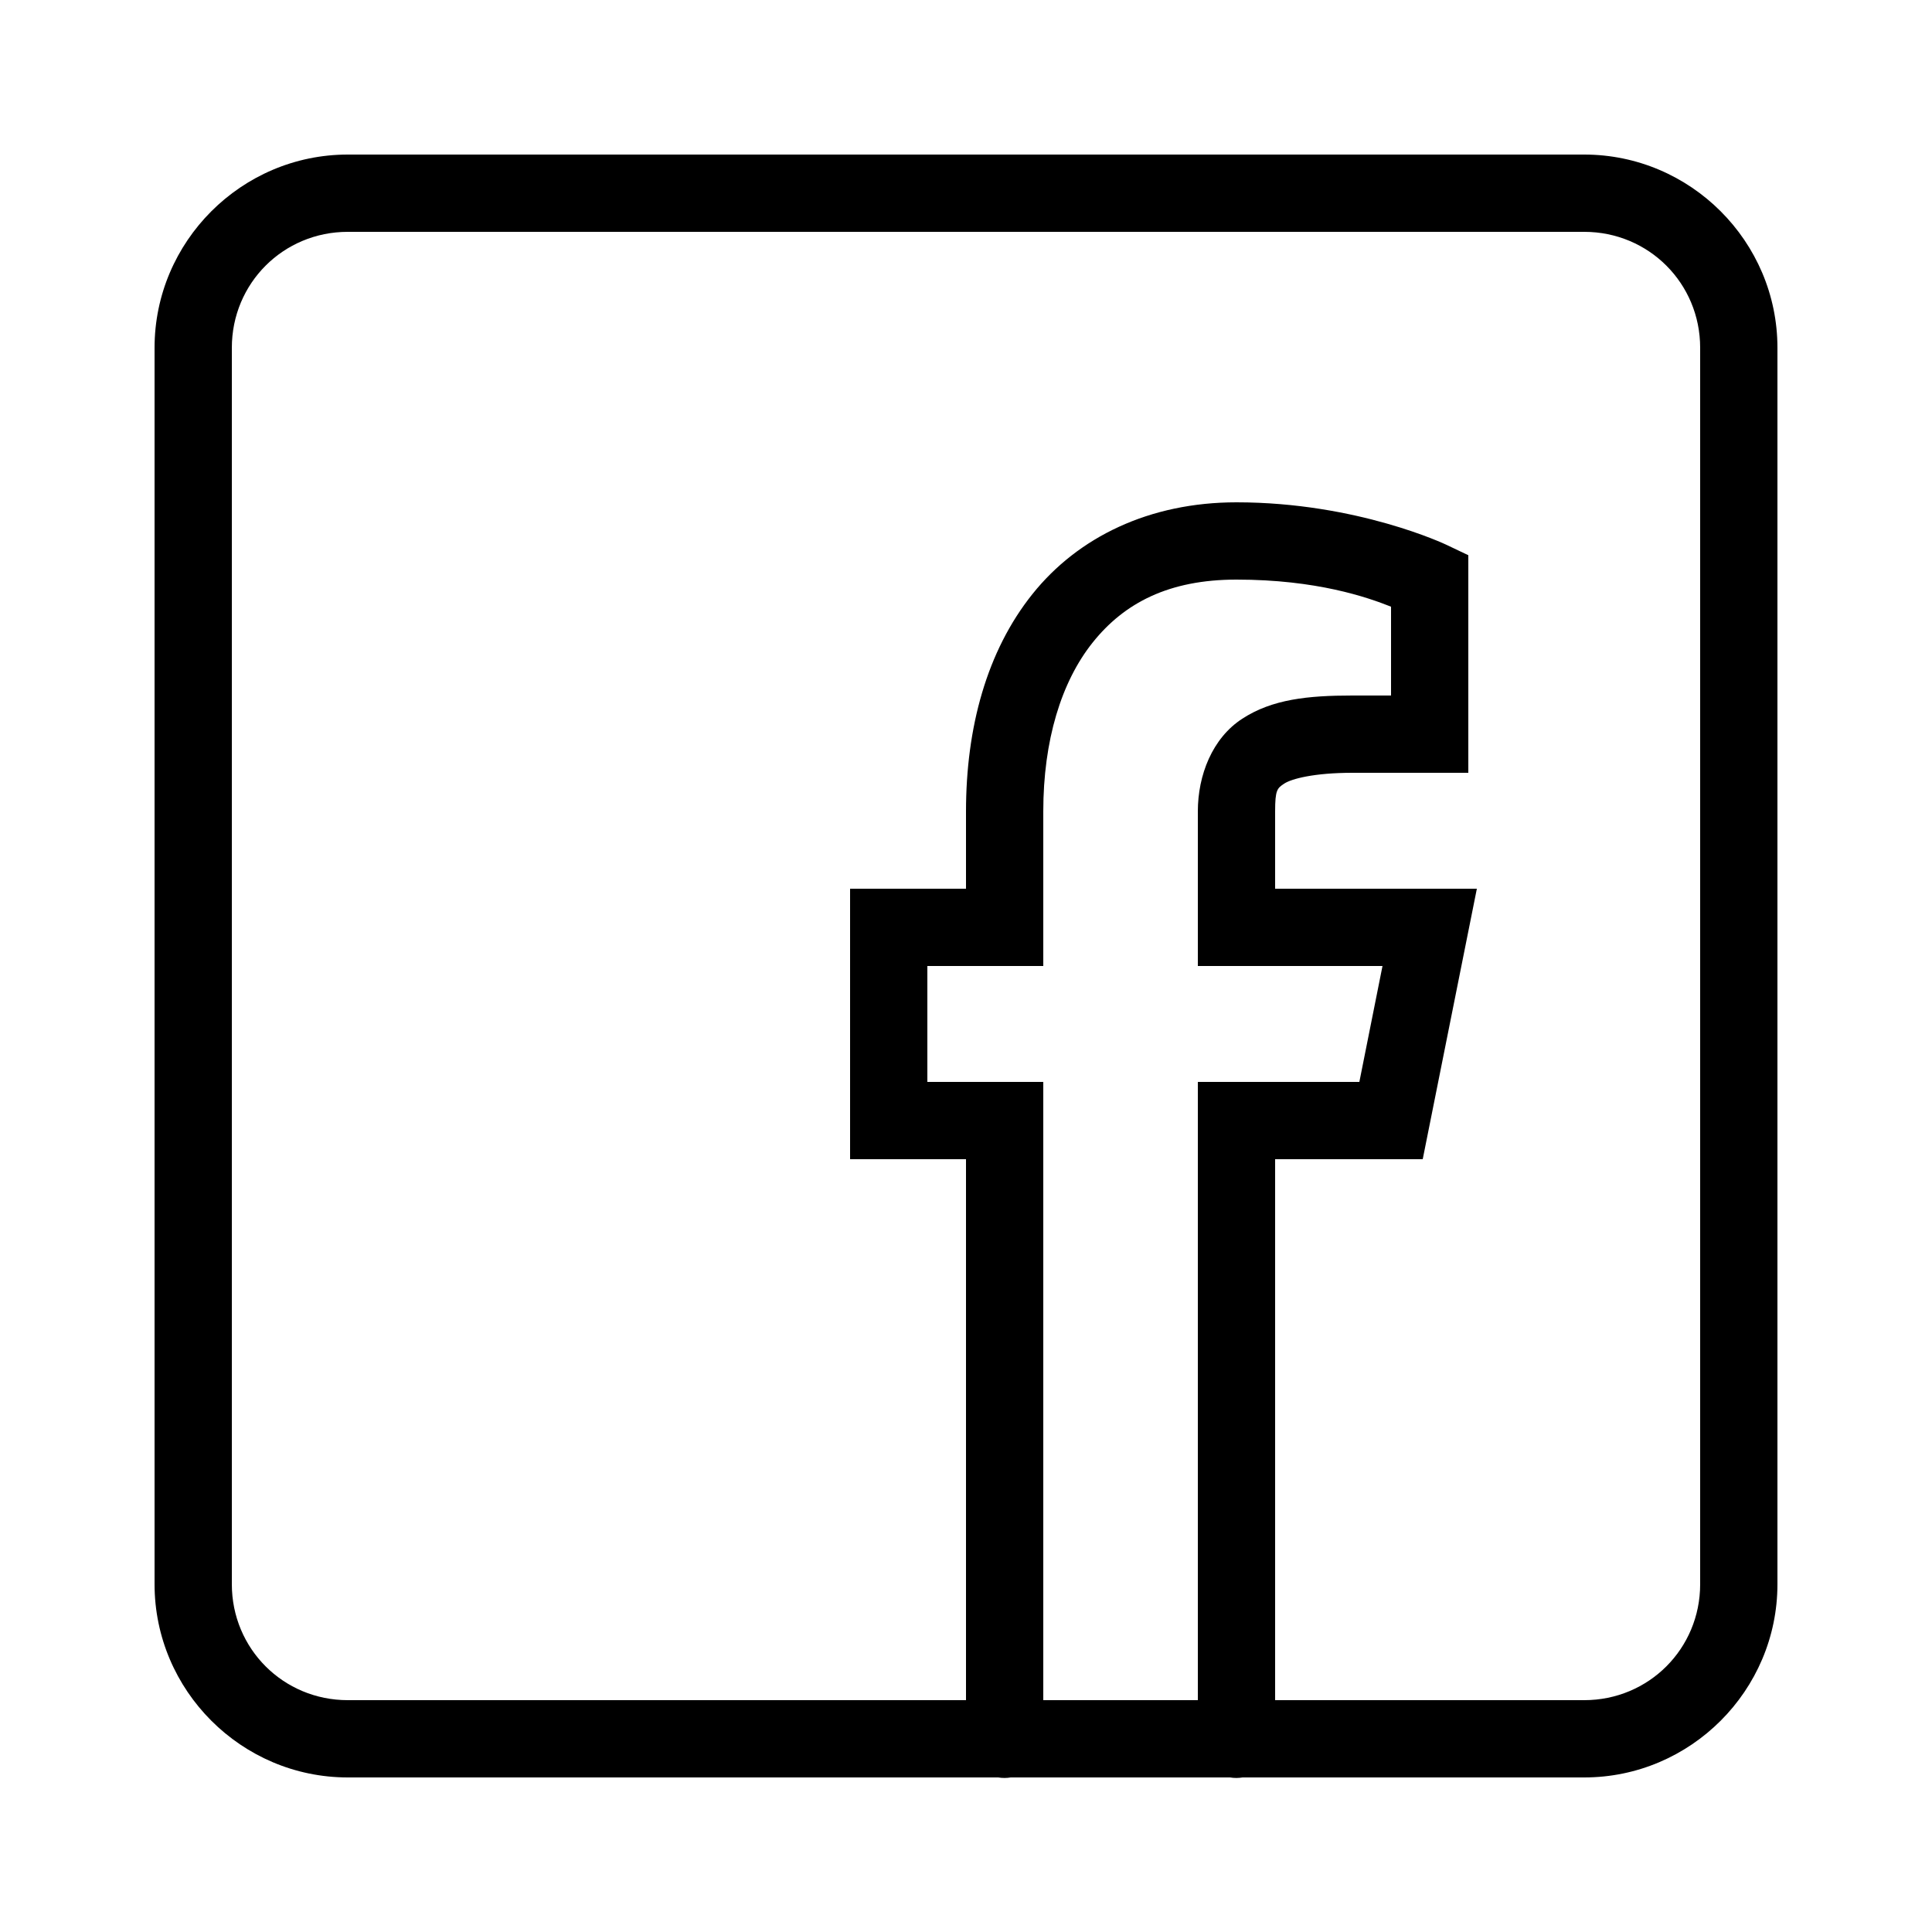
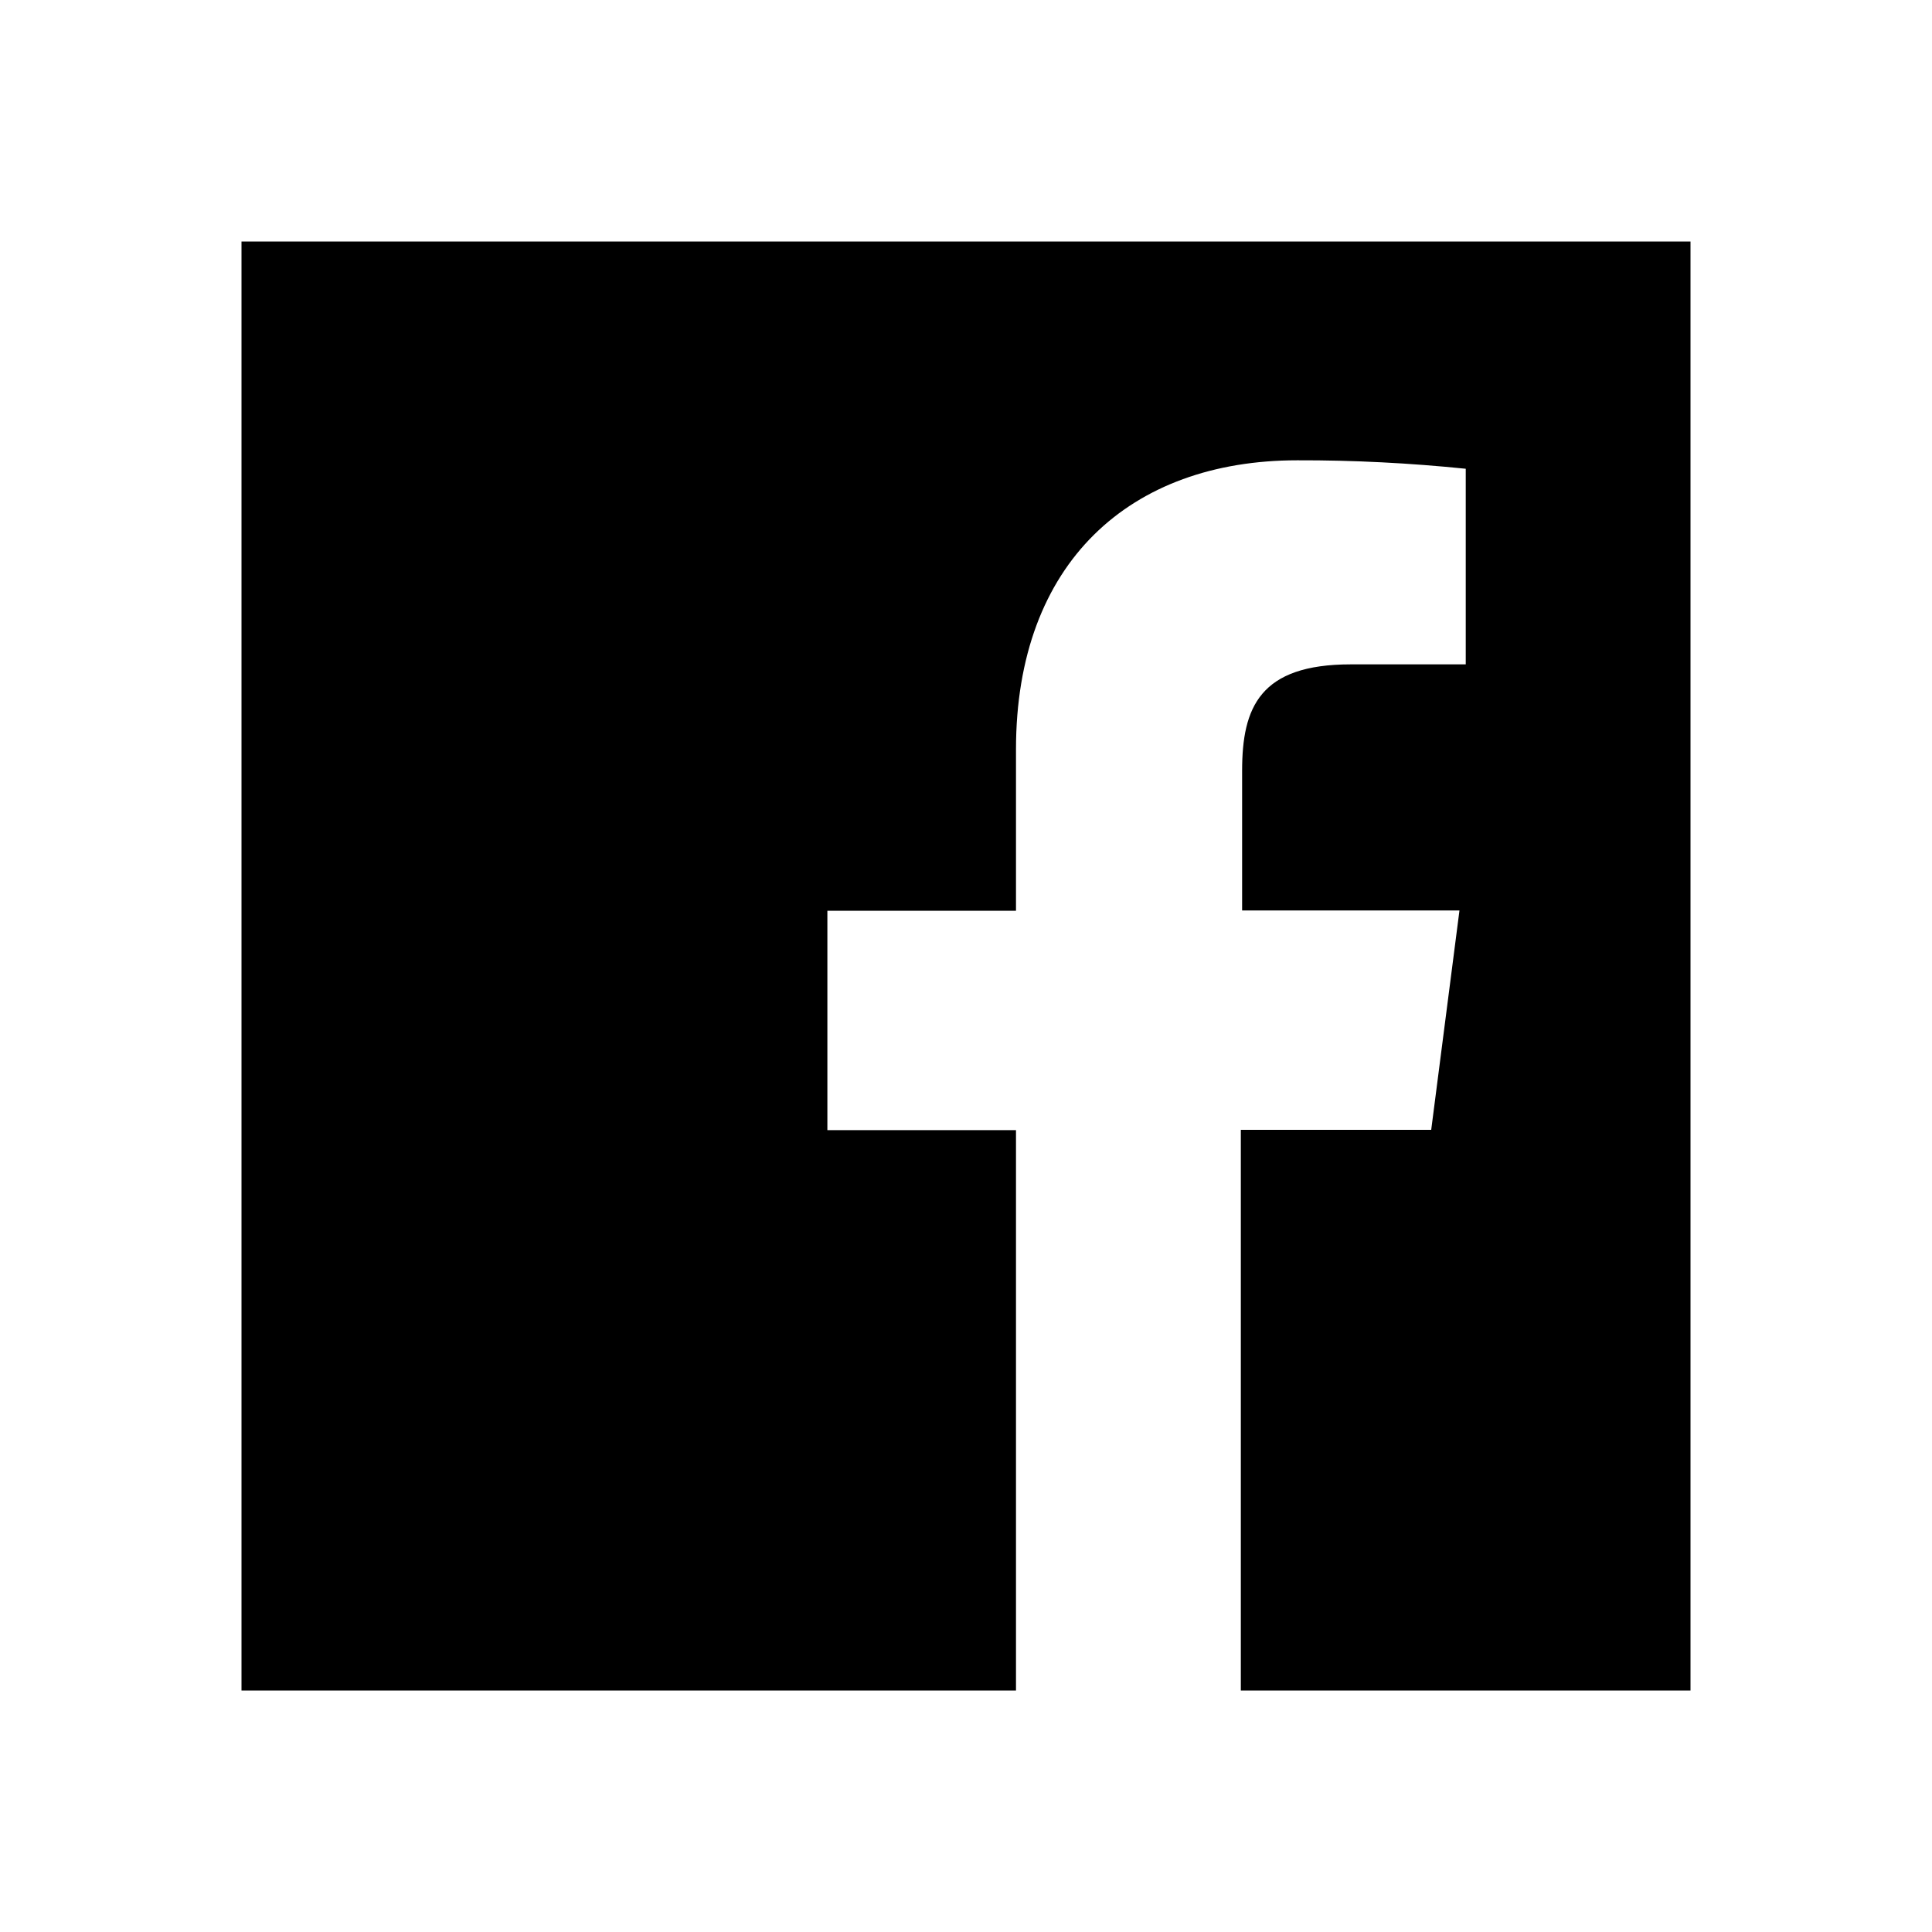
- <svg xmlns="http://www.w3.org/2000/svg" fill="#000000" viewBox="0 0 50 50" width="50px" height="50px">
-   <path d="M 9 4 C 6.25 4 4 6.25 4 9 L 4 41 C 4 43.75 6.25 46 9 46 L 25.832 46 A 1 1 0 0 0 26.158 46 L 31.832 46 A 1 1 0 0 0 32.158 46 L 41 46 C 43.75 46 46 43.75 46 41 L 46 9 C 46 6.25 43.75 4 41 4 L 9 4 z M 9 6 L 41 6 C 42.668 6 44 7.332 44 9 L 44 41 C 44 42.668 42.668 44 41 44 L 33 44 L 33 30 L 36.82 30 L 38.221 23 L 33 23 L 33 21 C 33 20.443 33.053 20.399 33.24 20.277 C 33.427 20.156 34.006 20 35 20 L 38 20 L 38 14.369 L 37.43 14.098 C 37.43 14.098 35.133 13 32 13 C 29.75 13 27.902 13.896 26.719 15.375 C 25.536 16.854 25 18.833 25 21 L 25 23 L 22 23 L 22 30 L 25 30 L 25 44 L 9 44 C 7.332 44 6 42.668 6 41 L 6 9 C 6 7.332 7.332 6 9 6 z M 32 15 C 34.079 15 35.387 15.458 36 15.701 L 36 18 L 35 18 C 33.849 18 32.927 18.095 32.15 18.6 C 31.374 19.104 31 20.061 31 21 L 31 25 L 35.779 25 L 35.18 28 L 31 28 L 31 44 L 27 44 L 27 28 L 24 28 L 24 25 L 27 25 L 27 21 C 27 19.167 27.464 17.646 28.281 16.625 C 29.098 15.604 30.25 15 32 15 z" />
+ <svg xmlns="http://www.w3.org/2000/svg" fill="#000000" viewBox="0 0 24 24" width="24px" height="24px">
+   <path d="M21,3H3v18h9.621v-6.961h-2.343v-2.725h2.343V9.309c0-2.324,1.421-3.591,3.495-3.591c0.699-0.002,1.397,0.034,2.092,0.105 v2.43h-1.428c-1.13,0-1.35,0.534-1.35,1.322v1.735h2.7l-0.351,2.725h-2.365V21H21V3z" />
</svg>
